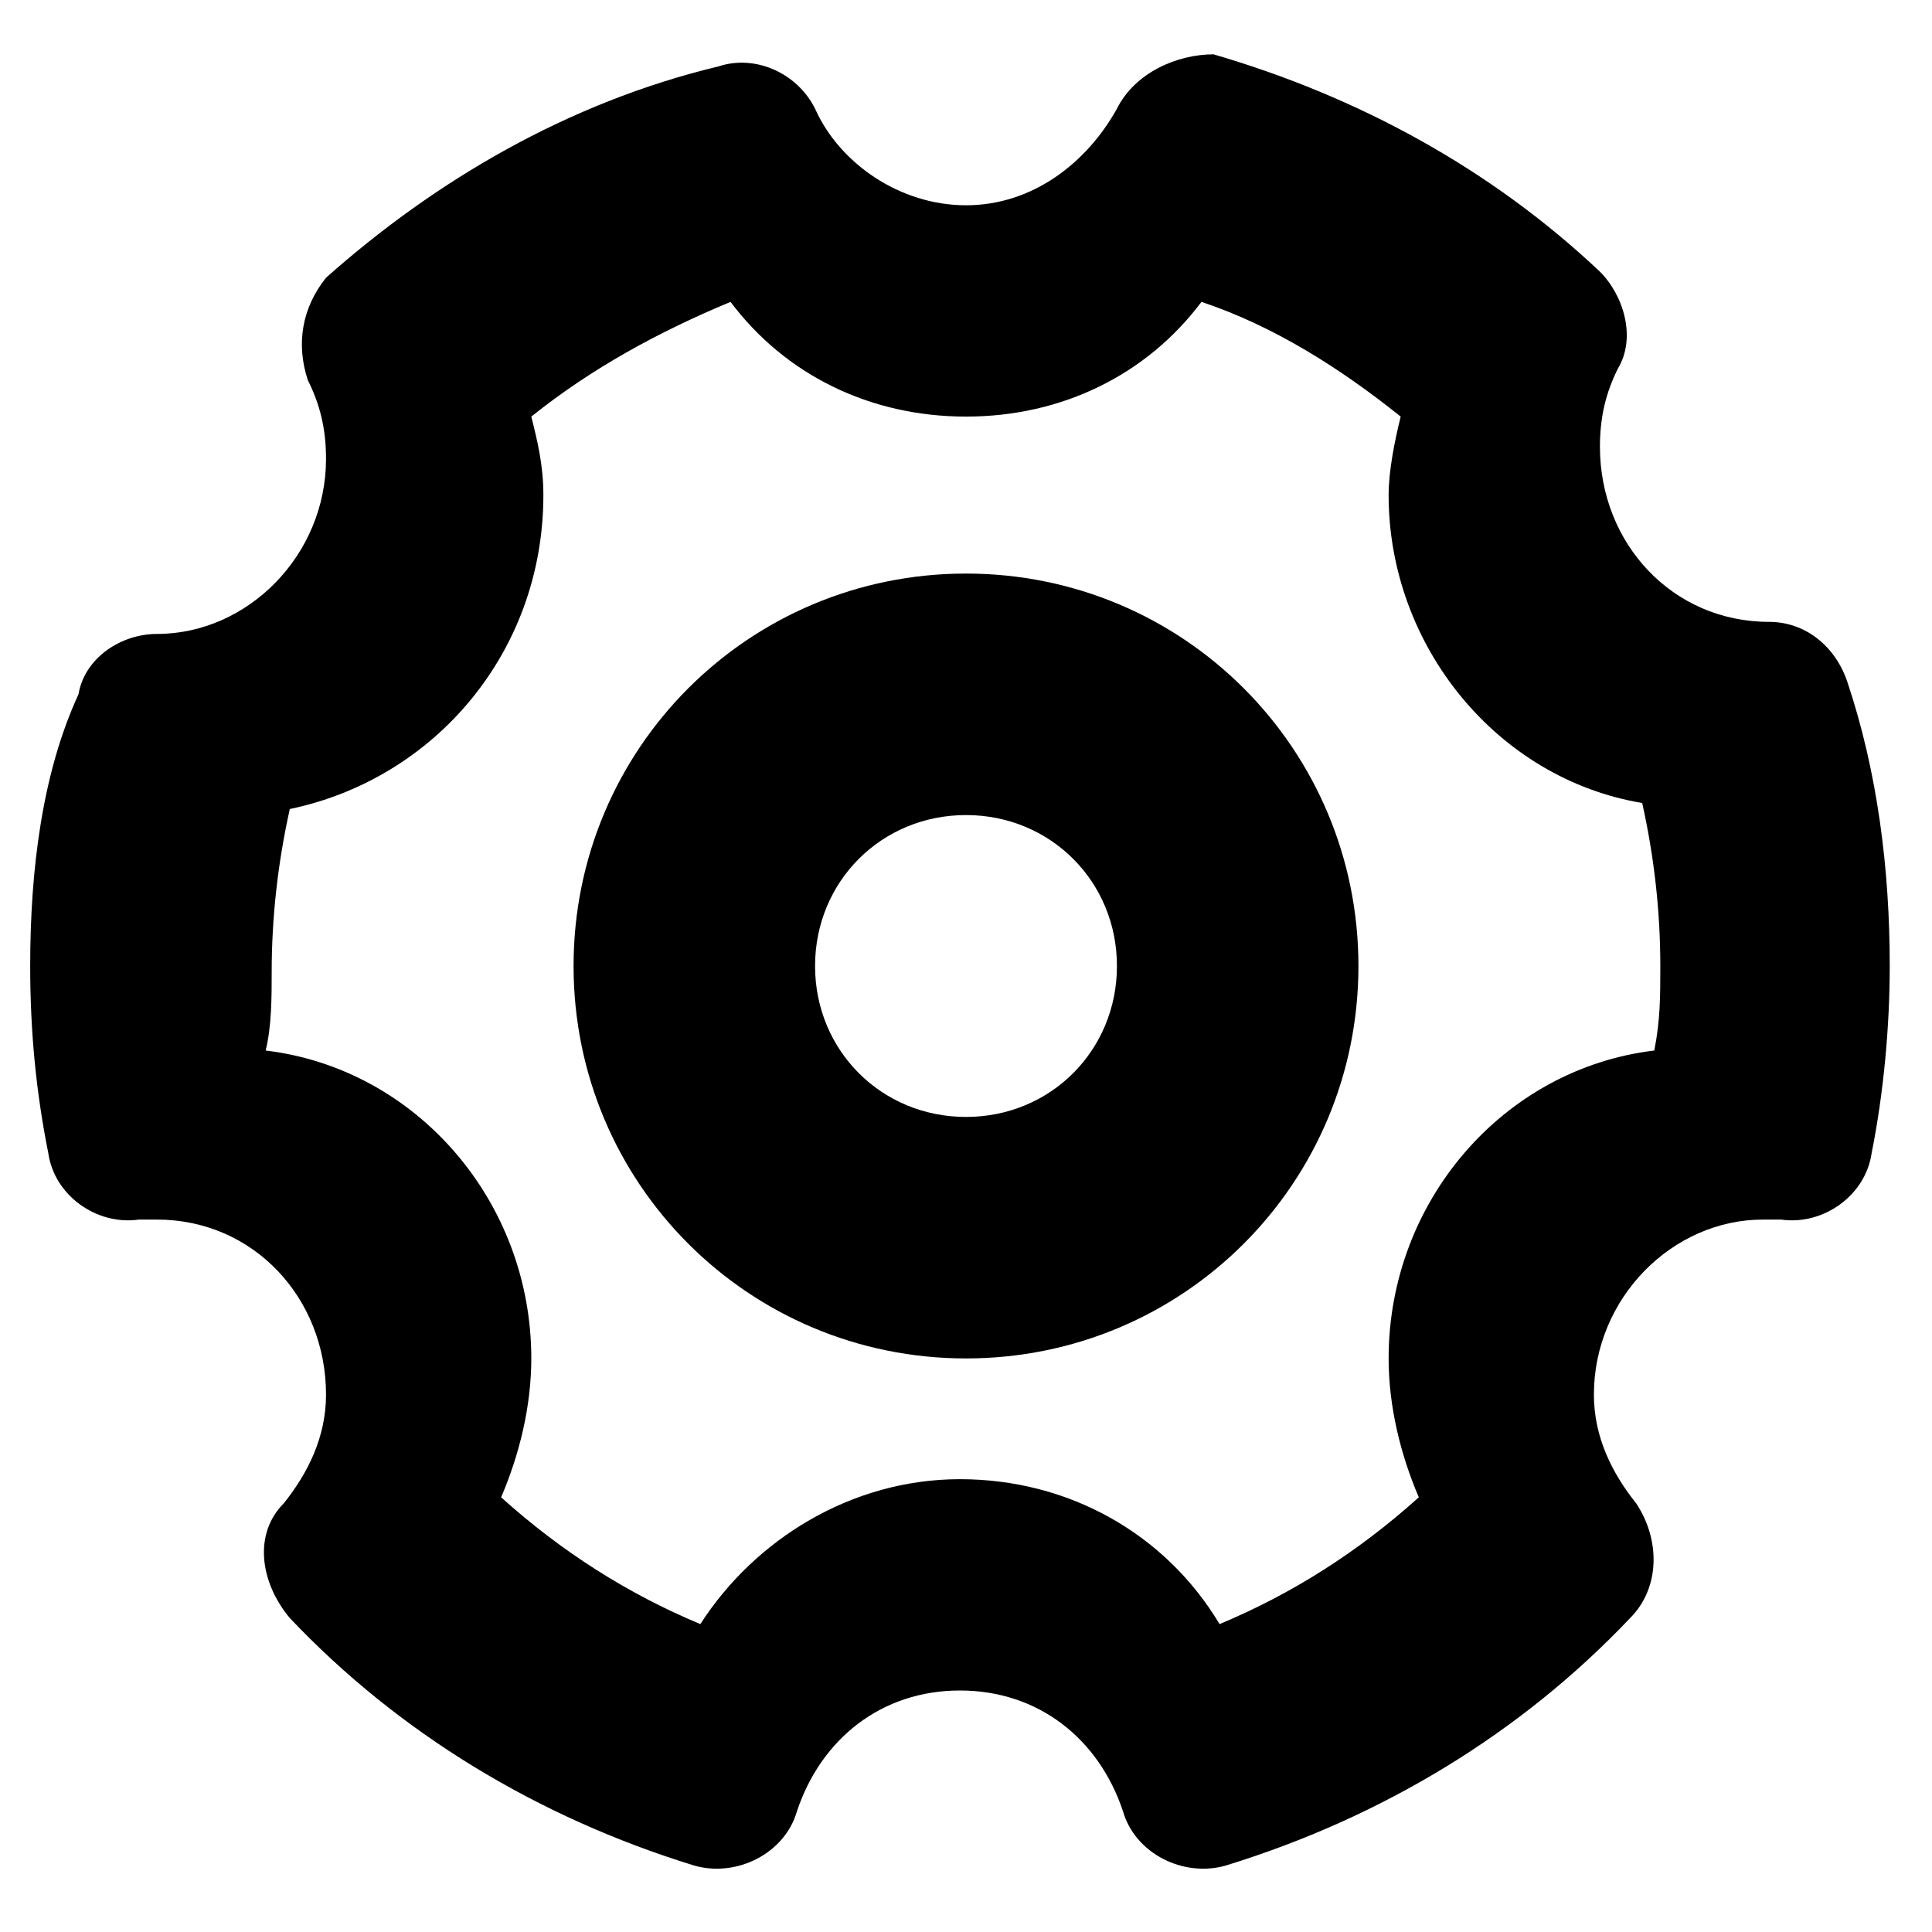
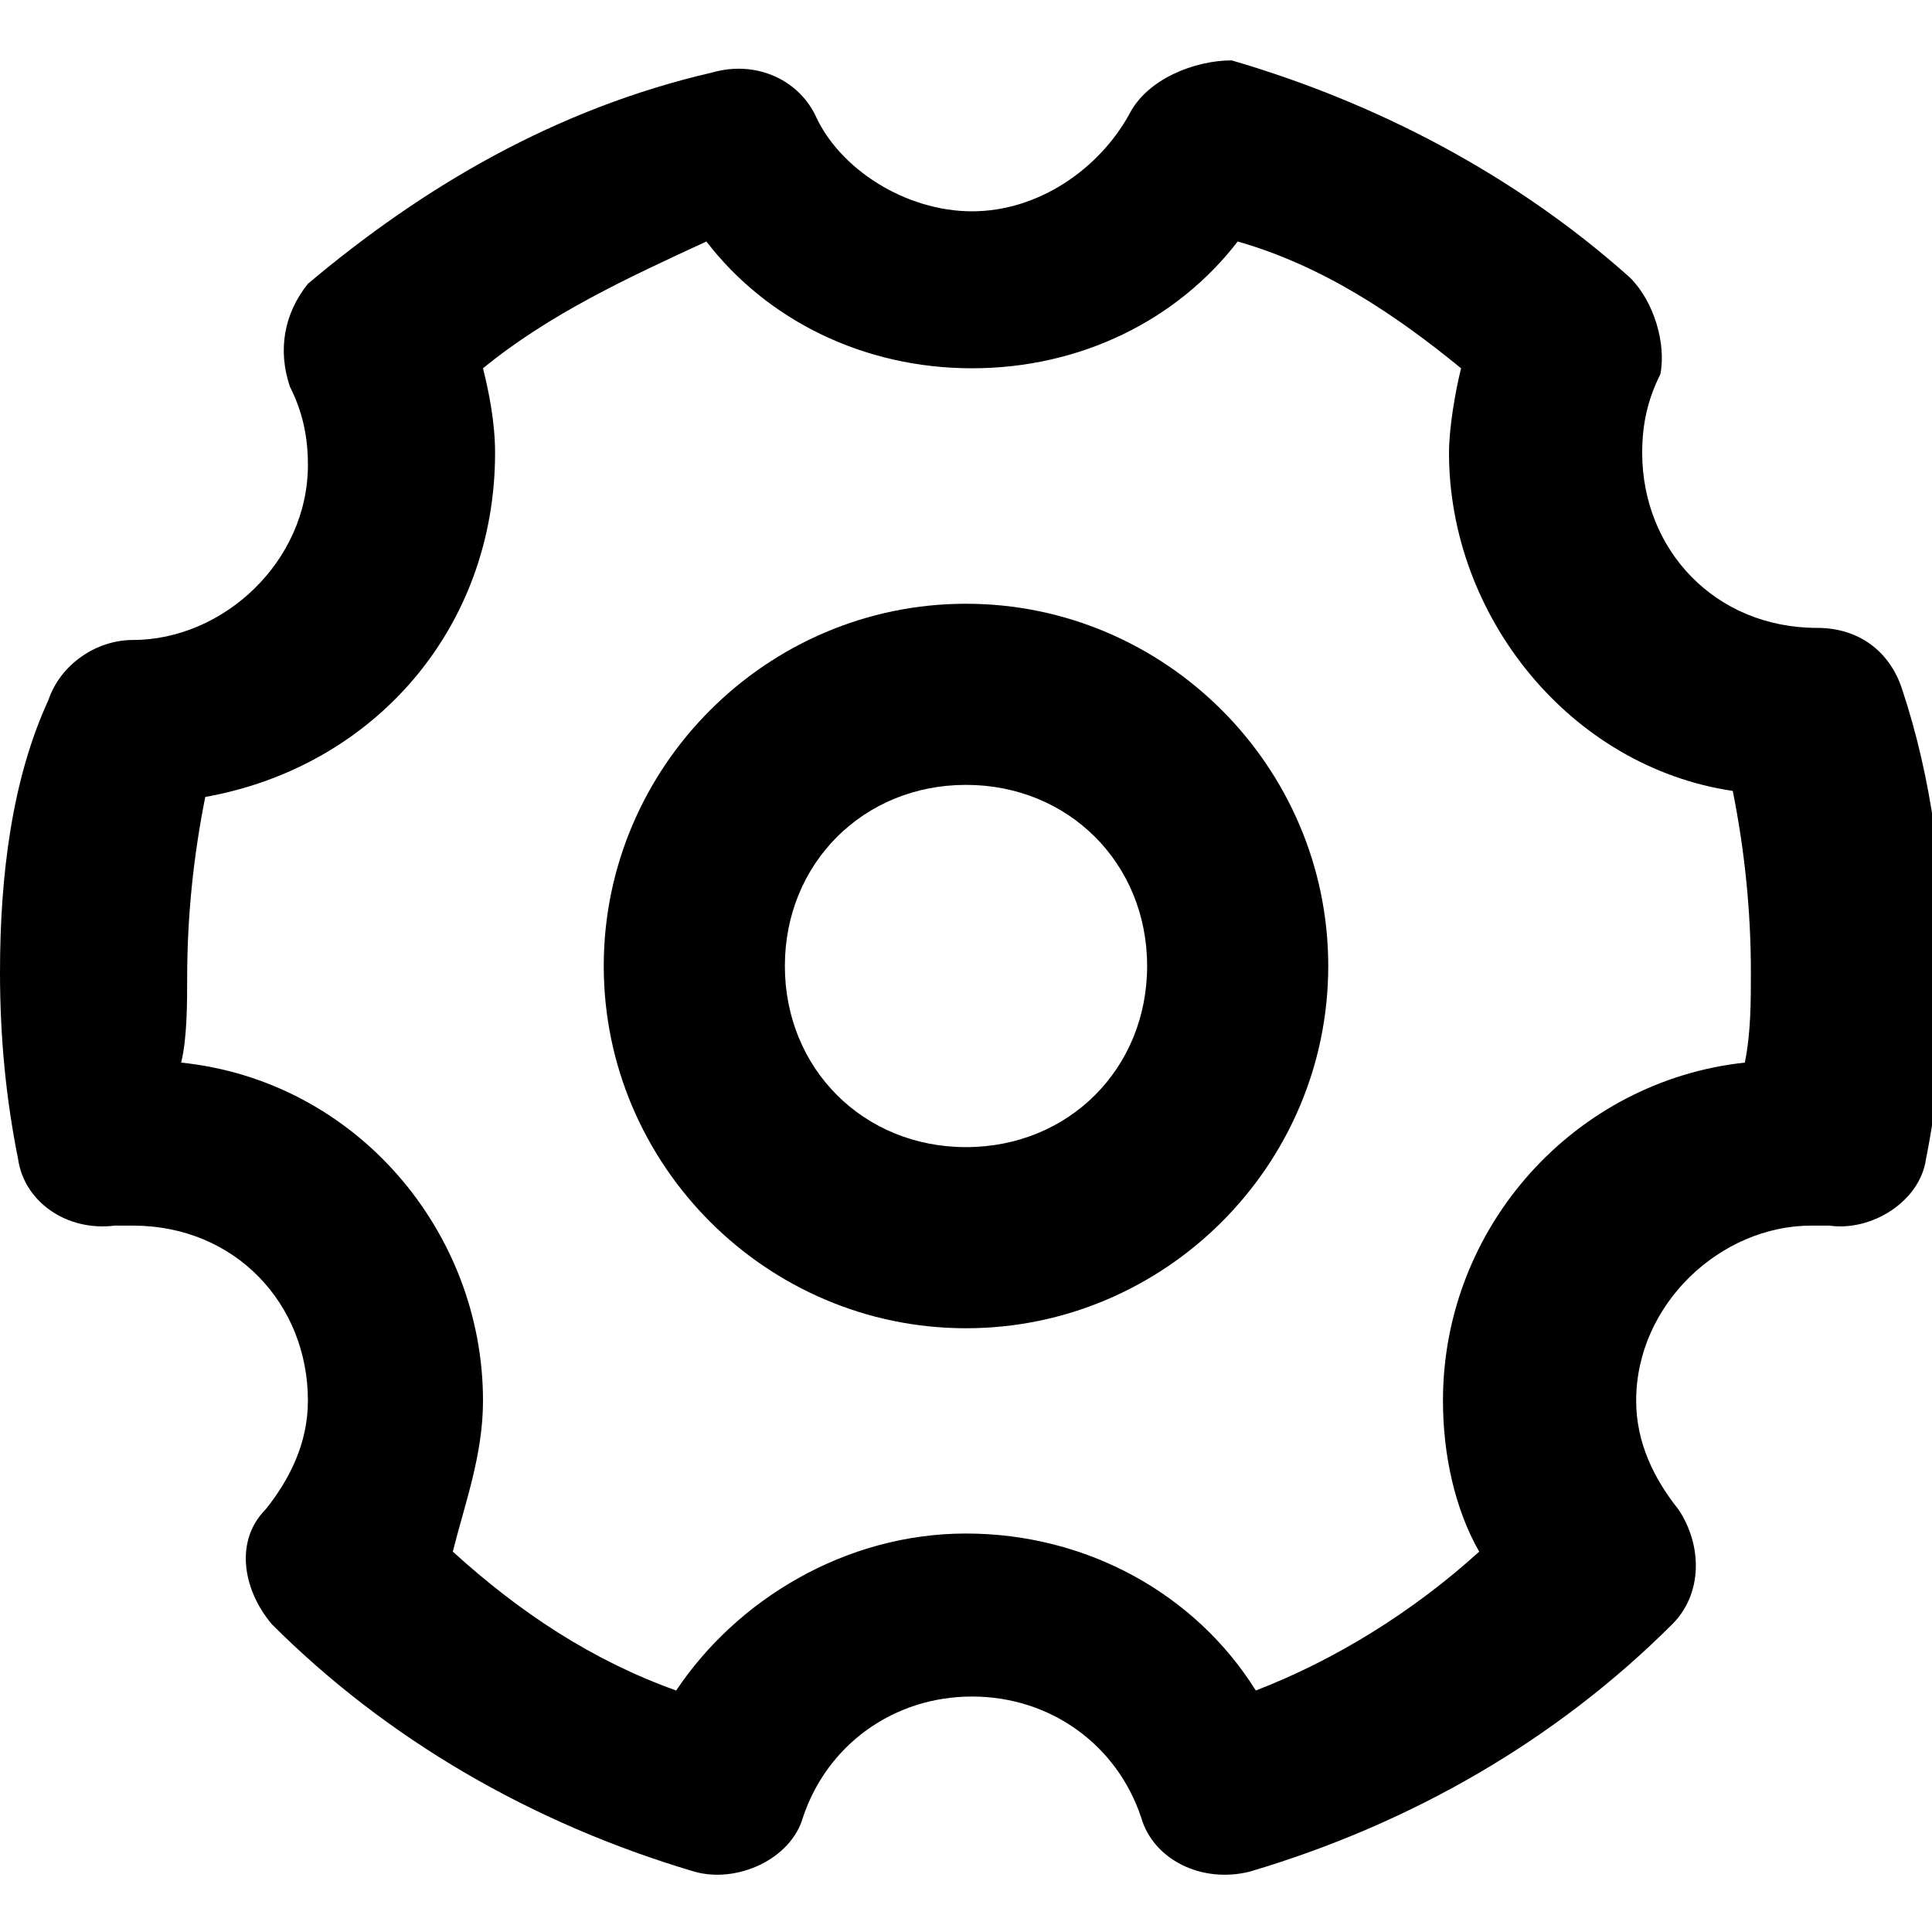
- <svg xmlns="http://www.w3.org/2000/svg" t="1721786317709" class="icon" viewBox="0 0 1024 1024" version="1.1" p-id="22672" width="200" height="200">
-   <path d="M512 304c115.2 0 208 92.8 208 208s-92.8 208-208 208-208-92.8-208-208 92.8-208 208-208z m0 128c-44.8 0-80 35.2-80 80s35.2 80 80 80 80-35.2 80-80-35.2-80-80-80z" p-id="22673" />
-   <path d="M432 57.6c-9.6-19.2-32-28.8-51.2-22.4-80 19.2-150.4 60.8-208 112-12.8 16-16 35.2-9.6 54.4 6.4 12.8 9.6 25.6 9.6 41.6 0 51.2-41.6 92.8-89.6 92.8-19.2 0-38.4 12.8-41.6 32C22.4 409.6 16 460.8 16 512c0 35.2 3.2 67.2 9.6 99.2 3.2 22.4 25.6 38.4 48 35.2h9.6c51.2 0 89.6 41.6 89.6 92.8 0 22.4-9.6 41.6-22.4 57.6-16 16-12.8 41.6 3.2 60.8 57.6 60.8 131.2 105.6 214.4 131.2 22.4 6.4 48-6.4 54.4-28.8 12.8-38.4 44.8-64 86.4-64s73.6 25.6 86.4 64c6.4 22.4 32 35.2 54.4 28.8 83.2-25.6 156.8-70.4 214.4-131.2 16-16 16-41.6 3.2-60.8-12.8-16-22.4-35.2-22.4-57.6 0-51.2 41.6-92.8 89.6-92.8h9.6c22.4 3.2 44.8-12.8 48-35.2 6.4-32 9.6-67.2 9.6-99.2 0-51.2-6.4-102.4-22.4-150.4-6.4-19.2-22.4-32-41.6-32-51.2 0-89.6-41.6-89.6-92.8 0-16 3.2-28.8 9.6-41.6 9.6-16 3.2-38.4-9.6-51.2-57.6-54.4-128-92.8-204.8-115.2-19.2 0-41.6 9.6-51.2 28.8-16 28.8-44.8 51.2-80 51.2s-67.2-22.4-80-51.2zM288 262.4c0-16-3.2-28.8-6.4-41.6 32-25.6 67.2-44.8 105.6-60.8 28.8 38.4 73.6 60.8 124.8 60.8s96-22.4 124.8-60.8c38.4 12.8 73.6 35.2 105.6 60.8-3.2 12.8-6.4 28.8-6.4 41.6 0 80 57.6 150.4 134.4 163.2 6.4 28.8 9.6 57.6 9.6 86.4 0 16 0 28.8-3.2 44.8-80 9.6-140.8 80-140.8 163.2 0 25.6 6.4 51.2 16 73.6-32 28.8-67.2 51.2-105.6 67.2-28.8-48-80-76.8-137.6-76.8s-108.8 32-137.6 76.8c-38.4-16-73.6-38.4-105.6-67.2 9.6-22.4 16-48 16-73.6 0-83.2-60.8-153.6-140.8-163.2 3.2-12.8 3.2-28.8 3.2-41.6 0-28.8 3.2-57.6 9.6-86.4C230.4 412.8 288 345.6 288 262.4z" p-id="22674" />
+ <svg xmlns="http://www.w3.org/2000/svg" t="1733301494152" class="icon" viewBox="0 0 1024 1024" version="1.1" p-id="6527" width="200" height="200">
+   <path d="M512 320c105.6 0 192 86.4 192 192s-86.4 192-192 192-192-86.4-192-192 86.4-192 192-192z m0 96c-54.4 0-96 41.6-96 96s41.6 96 96 96 96-41.6 96-96-41.6-96-96-96z" p-id="6528" />
+   <path d="M432 60.8c-9.6-19.2-32-28.8-54.4-22.4-83.2 19.2-153.6 60.8-214.4 112-12.8 16-16 35.2-9.6 54.4 6.4 12.8 9.6 25.6 9.6 41.6 0 51.2-44.8 92.8-92.8 92.8-19.2 0-38.4 12.8-44.8 32-19.2 41.6-25.6 92.8-25.6 144 0 35.2 3.2 67.2 9.6 99.2 3.2 22.4 25.6 38.4 51.2 35.2h9.6c54.4 0 92.8 41.6 92.8 92.8 0 22.4-9.6 41.6-22.4 57.6-16 16-12.8 41.6 3.2 60.8 60.8 60.8 137.6 105.6 224 131.2 22.4 6.4 51.2-6.4 57.6-28.8 12.8-38.4 48-64 89.6-64s76.8 25.6 89.6 64c6.4 22.4 32 35.2 57.6 28.8 86.4-25.6 163.2-70.4 224-131.2 16-16 16-41.6 3.2-60.8-12.8-16-22.4-35.2-22.4-57.6 0-51.2 44.8-92.8 92.8-92.8h9.6c22.4 3.2 48-12.8 51.2-35.2 6.4-32 9.6-67.2 9.6-99.2 0-51.2-6.4-102.4-22.4-150.4-6.4-19.2-22.4-32-44.8-32-54.4 0-92.8-41.6-92.8-92.8 0-16 3.2-28.8 9.6-41.6 3.2-16-3.2-38.4-16-51.2-60.8-54.4-134.4-92.8-211.2-115.2-19.2 0-44.8 9.6-54.4 28.8-16 28.8-48 51.2-83.2 51.2s-70.4-22.4-83.2-51.2zM262.4 240c0-16-3.2-32-6.4-44.8 35.2-28.8 76.8-48 118.4-67.2 32 41.6 83.2 67.2 140.8 67.2 57.6 0 108.8-25.6 140.8-67.2 44.8 12.8 83.2 38.4 118.4 67.2-3.2 12.8-6.4 32-6.4 44.8 0 86.4 64 166.4 150.4 179.2 6.4 32 9.6 64 9.6 96 0 16 0 32-3.2 48-89.6 9.6-160 86.4-160 179.2 0 28.8 6.4 57.6 19.2 80-35.2 32-76.8 57.6-118.4 73.6-32-51.2-89.6-83.2-153.6-83.2s-121.6 35.2-153.6 83.2c-44.8-16-83.2-41.6-118.4-73.6 6.4-25.6 16-51.2 16-80 0-89.6-67.2-169.6-160-179.2 3.2-12.8 3.2-32 3.2-44.8 0-32 3.2-64 9.6-96 89.6-16 153.6-89.6 153.6-182.4z" p-id="6529" />
</svg>
